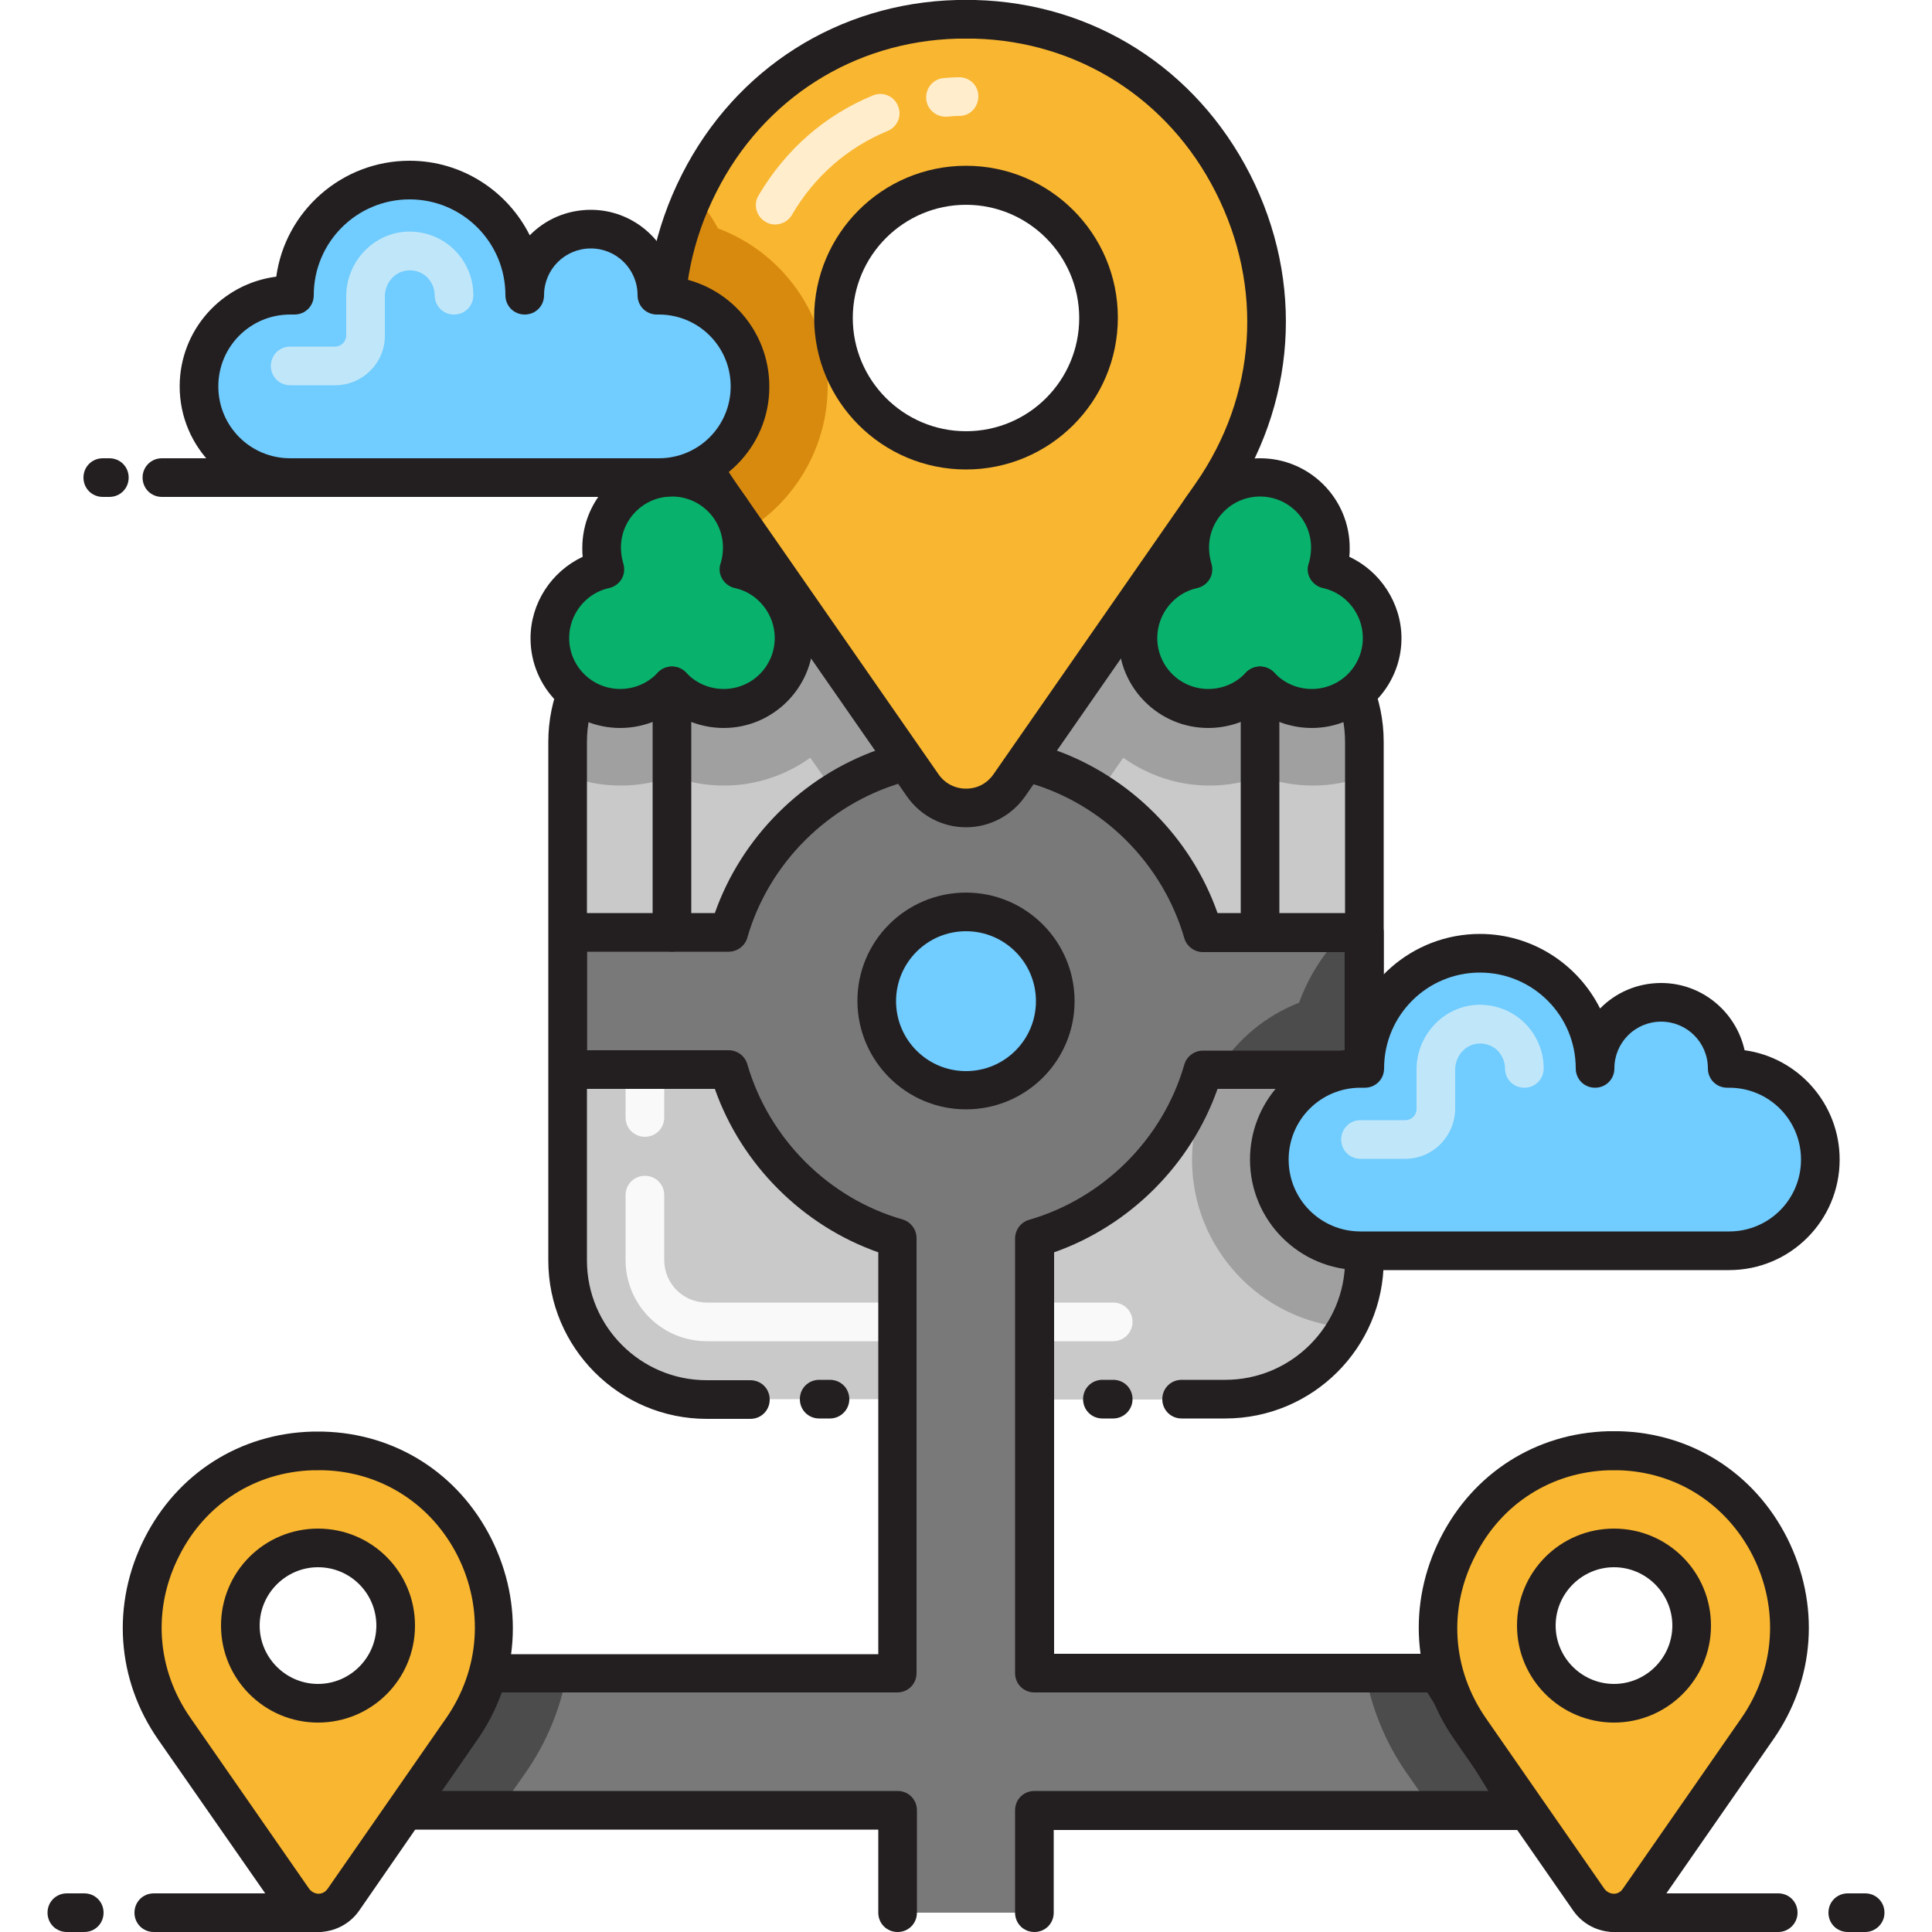
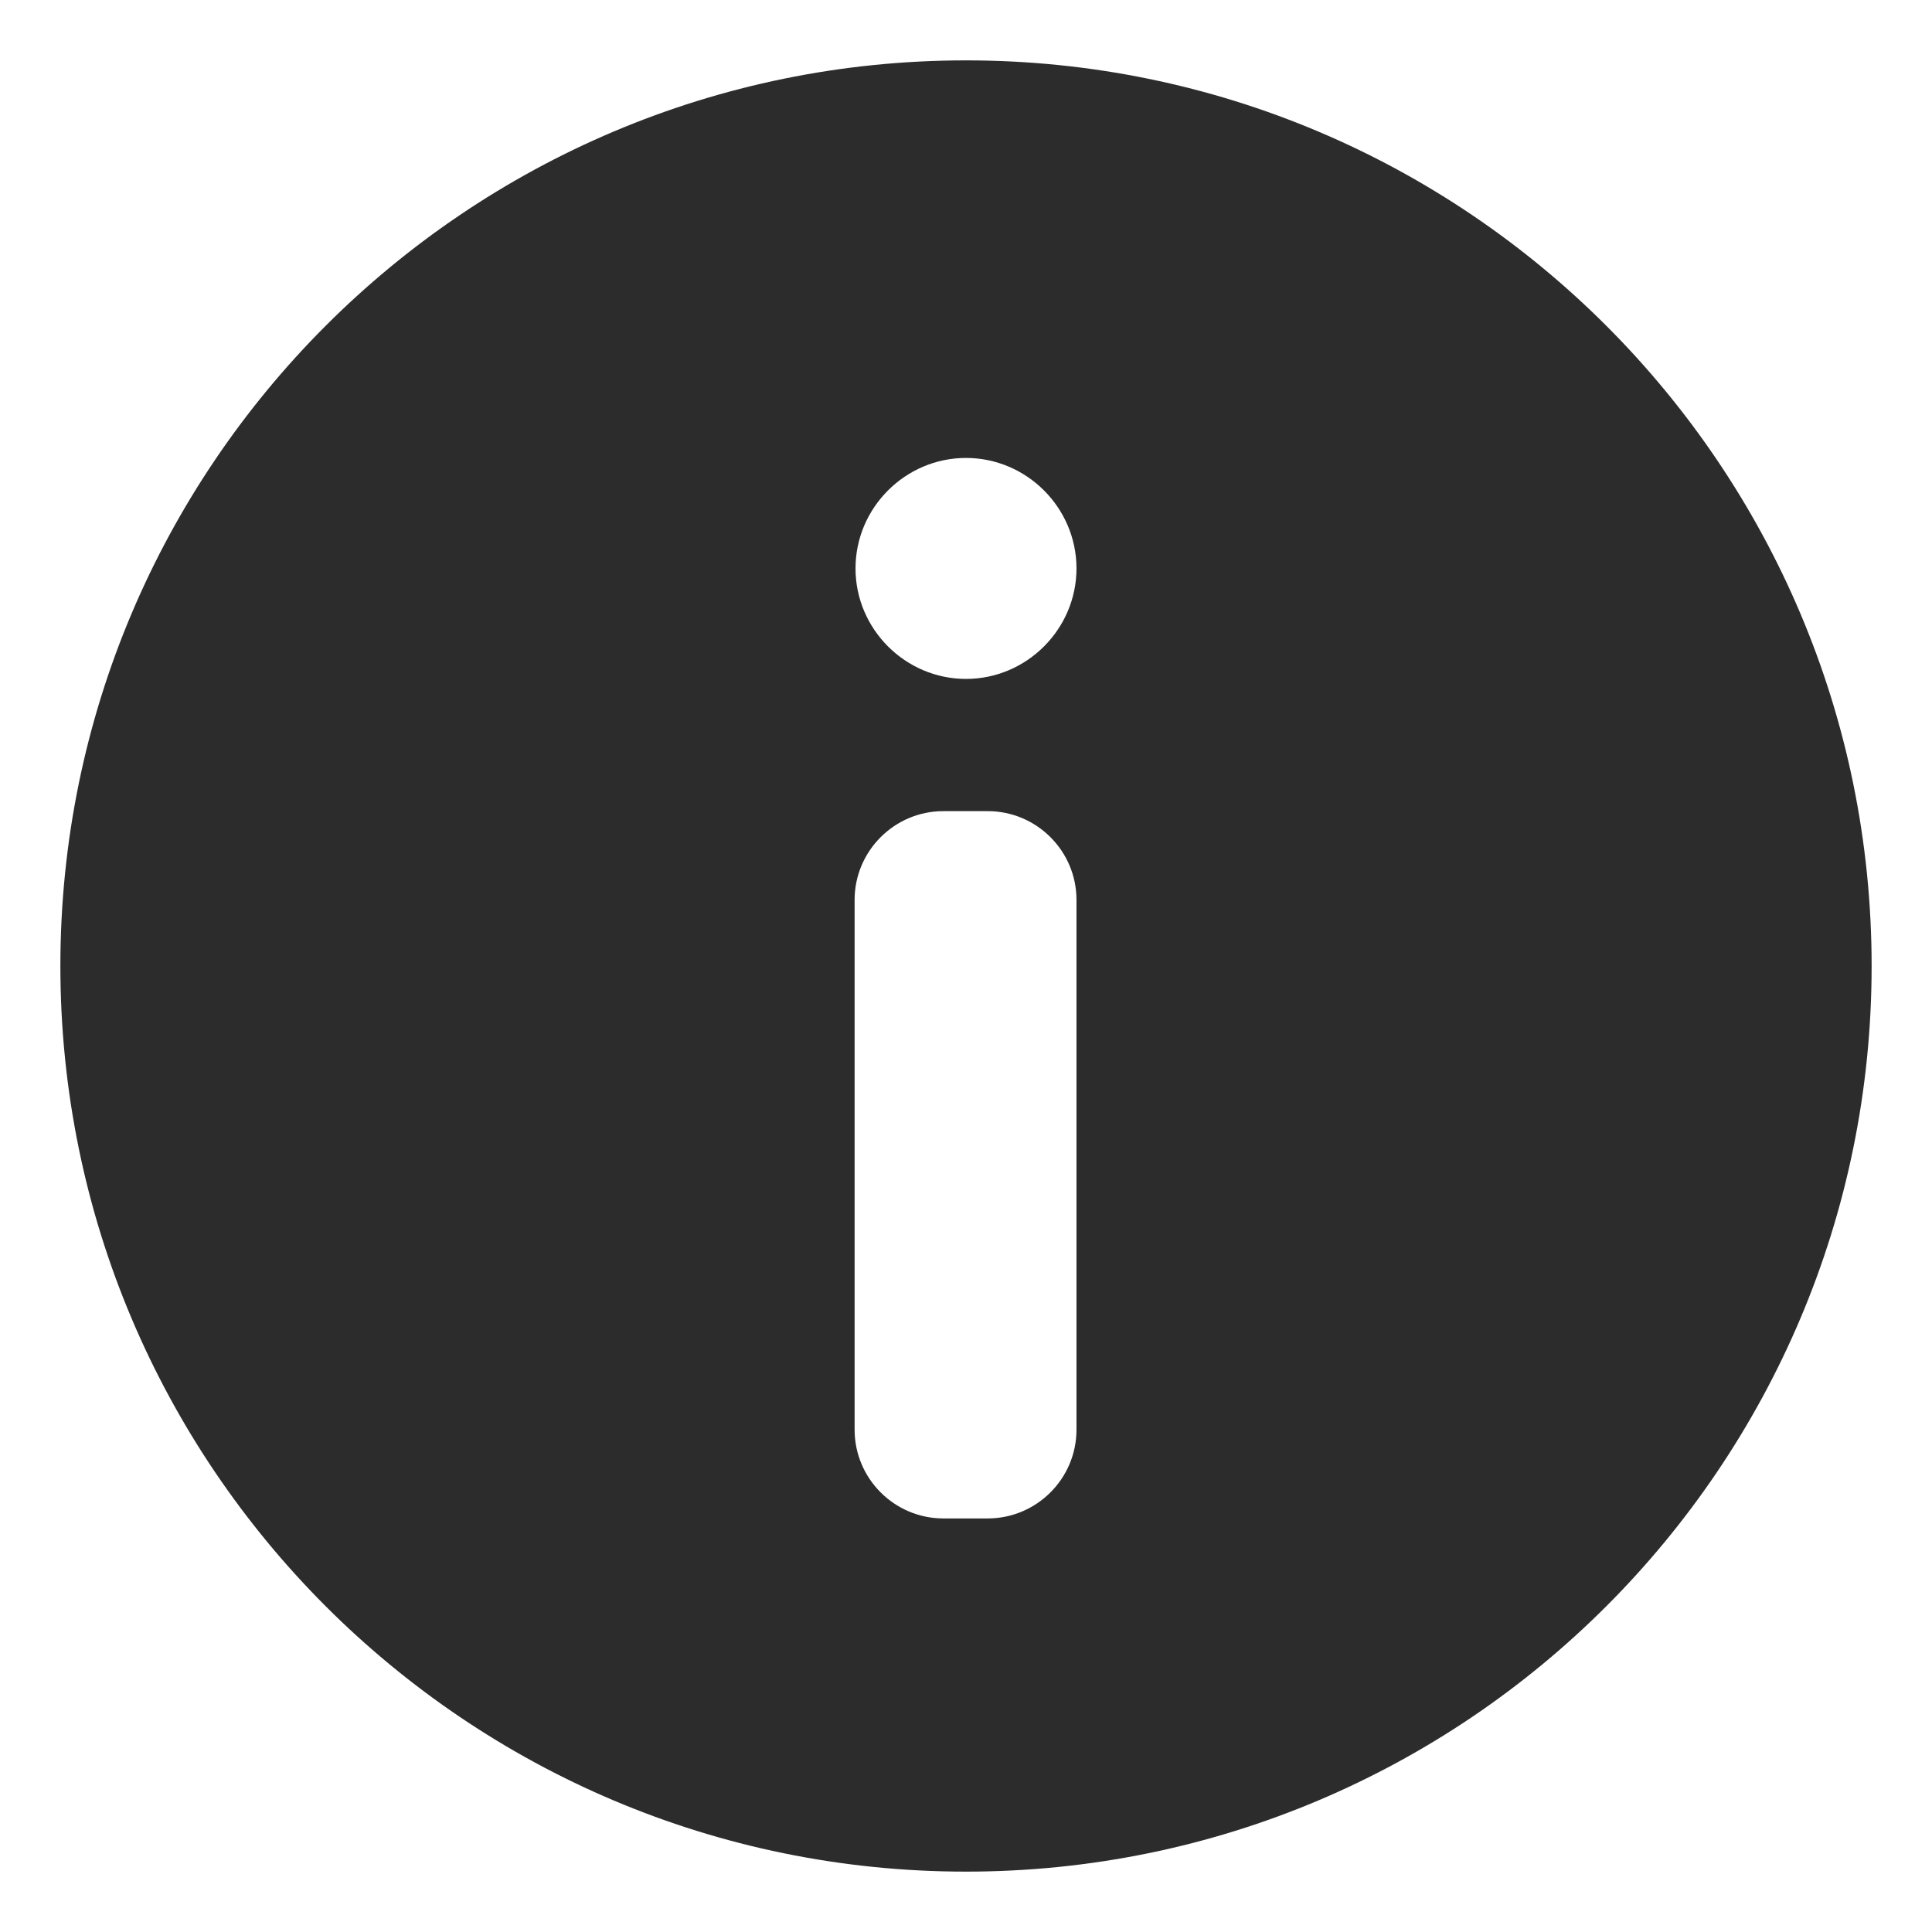
- <svg xmlns="http://www.w3.org/2000/svg" t="1685084702856" class="icon" viewBox="0 0 1024 1024" version="1.1" p-id="968" width="200" height="200">
-   <path d="M475.75 741.581H374.784c-40.755 0-73.728-32.973-73.728-73.728V393.216c0-40.755 32.973-73.728 73.728-73.728h274.842c40.755 0 73.728 32.973 73.728 73.728v274.842c0 40.755-32.973 73.728-73.728 73.728h-173.875z" fill="#C9C9C9" p-id="969" />
-   <path d="M341.811 602.522c-5.734 0-10.24-4.506-10.24-10.24v-25.395c0-5.734 4.506-10.24 10.24-10.24s10.24 4.506 10.24 10.24v25.395c0 5.734-4.506 10.24-10.24 10.24zM590.029 710.861H374.579c-23.757 0-43.008-19.251-43.008-43.008v-34.406c0-5.734 4.506-10.24 10.24-10.24s10.24 4.506 10.24 10.24v34.406c0 12.493 10.035 22.528 22.528 22.528h215.45c5.734 0 10.24 4.506 10.24 10.24s-4.71 10.24-10.24 10.24z" fill="#F9F9F9" p-id="970" />
-   <path d="M713.933 703.693c5.939-10.65 9.216-22.733 9.216-35.635v-183.091c-15.565 11.878-27.853 27.853-34.611 46.694-33.178 13.107-56.73 45.466-56.73 83.149 0 46.694 36.25 85.197 82.125 88.883zM649.421 319.488H374.784c-40.755 0-73.728 32.973-73.728 73.728v18.022c8.602 3.277 18.022 5.12 27.853 5.12 9.421 0 18.637-1.638 27.443-4.915 8.602 3.277 18.022 4.915 27.443 4.915 16.998 0 32.768-5.53 45.67-14.746l26.419 37.888c12.902 18.432 33.997 29.491 56.525 29.491s43.622-11.059 56.525-29.491l26.419-37.888c12.902 9.216 28.672 14.746 45.67 14.746 9.421 0 18.637-1.638 27.443-4.915 8.602 3.277 18.022 4.915 27.443 4.915 9.83 0 19.251-1.843 27.853-5.12V393.216c-0.614-40.755-33.587-73.728-74.342-73.728z" fill="#A0A0A0" p-id="971" />
-   <path d="M548.25 1013.76v-54.272h259.072l-45.056-72.704H548.25V656.384c43.008-12.493 77.005-46.285 89.498-89.498h85.402v-72.704h-85.402c-12.493-43.008-46.285-77.005-89.498-89.498V319.488h-72.704v85.402c-43.008 12.493-77.005 46.285-89.498 89.498h-85.402v72.704h85.402c12.493 43.008 46.285 77.005 89.498 89.498V886.784h-217.088l-44.032 72.704h261.12V1013.76" fill="#7A7979" p-id="972" />
-   <path d="M723.149 566.886v-72.704h-10.854c-10.445 10.445-18.637 23.142-23.757 37.274-17.818 6.963-32.768 19.456-42.803 35.43h77.414z" fill="#4C4C4C" p-id="973" />
-   <path d="M649.421 751.821h-23.142c-5.734 0-10.24-4.506-10.24-10.24s4.506-10.24 10.24-10.24h23.142c35.021 0 63.488-28.467 63.488-63.488V393.216c0-35.021-28.467-63.488-63.488-63.488H374.579c-35.021 0-63.488 28.467-63.488 63.488v274.842c0 35.021 28.467 63.488 63.488 63.488h23.142c5.734 0 10.24 4.506 10.24 10.24s-4.506 10.24-10.24 10.24h-23.142c-46.285 0-83.968-37.683-83.968-83.968V393.216c0-46.285 37.683-83.968 83.968-83.968h274.842c46.285 0 83.968 37.683 83.968 83.968v274.842c0 46.285-37.683 83.763-83.968 83.763z" fill="#231F20" p-id="974" />
-   <path d="M559.309 530.637c0 26.01-21.094 47.309-47.309 47.309-26.01 0-47.309-21.094-47.309-47.309 0-26.01 21.094-47.309 47.309-47.309 26.01 0 47.309 21.094 47.309 47.309z" fill="#71CCFF" p-id="975" />
-   <path d="M723.558 886.784c3.482 18.637 10.65 36.659 21.914 52.838l13.722 19.661h48.333L762.266 886.784h-38.707zM278.528 939.622c11.264-16.179 18.637-34.202 21.914-52.838h-41.984l-44.032 72.704h50.176l13.926-19.866z" fill="#4C4C4C" p-id="976" />
-   <path d="M512 587.981c-31.744 0-57.549-25.805-57.549-57.549s25.805-57.344 57.549-57.344 57.549 25.805 57.549 57.549-25.805 57.344-57.549 57.344z m0-94.413c-20.48 0-37.069 16.589-37.069 37.069s16.589 37.069 37.069 37.069 37.069-16.589 37.069-37.069c0-20.48-16.589-37.069-37.069-37.069z" fill="#231F20" p-id="977" />
-   <path d="M548.25 1024c-5.734 0-10.24-4.506-10.24-10.24v-54.272c0-5.734 4.506-10.24 10.24-10.24h240.64L756.531 897.024H548.25c-5.734 0-10.24-4.506-10.24-10.24V656.384c0-4.506 3.072-8.602 7.373-9.83 39.526-11.469 71.066-43.008 82.33-82.33 1.229-4.301 5.325-7.373 9.83-7.373H712.704v-52.224h-75.162c-4.506 0-8.602-3.072-9.83-7.373-11.469-39.526-43.008-71.066-82.33-82.33-4.301-1.229-7.373-5.325-7.373-9.83V329.728h-52.224v75.162c0 4.506-3.072 8.602-7.373 9.83-39.526 11.469-71.066 43.008-82.33 82.33-1.229 4.301-5.325 7.373-9.83 7.373h-75.162v52.224h75.162c4.506 0 8.602 3.072 9.83 7.373 11.469 39.526 43.008 71.066 82.33 82.33 4.301 1.229 7.373 5.325 7.373 9.83V886.784c0 5.734-4.506 10.24-10.24 10.24H264.397l-31.539 52.224h242.893c5.734 0 10.24 4.506 10.24 10.24V1013.76c0 5.734-4.506 10.24-10.24 10.24s-10.24-4.506-10.24-10.24v-44.032H214.63c-3.686 0-7.168-2.048-9.011-5.12-1.843-3.277-1.843-7.168 0.205-10.24l44.032-72.704c1.843-3.072 5.12-4.915 8.806-4.915h206.848v-212.992c-40.141-14.131-72.499-46.49-86.63-86.63h-77.824c-5.734 0-10.24-4.506-10.24-10.24v-72.704c0-5.734 4.506-10.24 10.24-10.24h77.824c14.131-40.141 46.49-72.499 86.63-86.63v-77.824c0-5.734 4.506-10.24 10.24-10.24h72.704c5.734 0 10.24 4.506 10.24 10.24v77.824c40.141 14.131 72.499 46.49 86.63 86.63h77.824c5.734 0 10.24 4.506 10.24 10.24v72.704c0 5.734-4.506 10.24-10.24 10.24h-77.824c-14.131 40.141-46.49 72.499-86.63 86.63V876.544h203.571c3.482 0 6.758 1.843 8.602 4.915l45.261 72.704c2.048 3.072 2.048 7.168 0.205 10.445-1.843 3.277-5.325 5.325-9.011 5.325H558.49V1013.76c0 5.734-4.506 10.24-10.24 10.24z" fill="#231F20" p-id="978" />
-   <path d="M516.71 10.24h-9.421c-126.566 3.277-197.632 147.661-125.542 251.494l107.315 154.419c11.059 15.974 34.611 15.974 45.67 0l107.315-154.419c72.294-103.834 1.229-248.218-125.338-251.494zM512 238.592c-38.707 0-70.246-31.334-70.246-70.246 0-38.707 31.334-70.246 70.246-70.246s70.246 31.334 70.246 70.246c0 38.912-31.539 70.246-70.246 70.246z" fill="#F9B630" p-id="979" />
-   <path d="M438.682 204.8c0-38.298-24.166-71.066-58.163-83.763-3.482-6.554-7.782-12.493-12.902-17.613-22.118 48.538-20.685 108.134 14.336 158.515l13.517 19.456c25.805-15.77 43.213-44.237 43.213-76.595z" fill="#D88A0E" p-id="980" />
-   <path d="M512 438.477c-12.493 0-24.166-6.144-31.334-16.384l-107.315-154.419c-36.454-52.429-40.96-117.965-11.878-175.309C389.939 36.25 444.416 1.638 507.085 0h9.83c62.669 1.638 116.941 36.25 145.613 92.365 29.082 57.139 24.576 122.675-11.878 175.309l-107.315 154.419c-7.168 10.24-18.842 16.384-31.334 16.384zM512 20.48h-4.506c-54.886 1.434-102.81 31.744-127.795 81.306-25.6 50.381-21.709 108.134 10.445 154.214l107.315 154.419c3.277 4.71 8.602 7.578 14.541 7.578s11.059-2.662 14.541-7.578l107.315-154.419c32.154-46.285 36.045-103.834 10.445-154.214-24.986-49.357-72.909-79.872-127.795-81.306H512z" fill="#231F20" p-id="981" />
-   <path d="M501.146 61.85c-5.325 0-9.83-4.096-10.24-9.421-0.41-5.734 3.686-10.65 9.421-11.059 2.458-0.205 5.12-0.41 7.782-0.41 5.734-0.205 10.445 4.301 10.445 10.035s-4.301 10.445-10.035 10.445c-2.253 0-4.301 0.205-6.554 0.41h-0.819zM410.829 118.989c-1.843 0-3.482-0.41-5.12-1.434-4.915-2.867-6.554-9.216-3.686-13.926 14.336-24.371 35.226-42.598 60.621-53.043 5.325-2.253 11.264 0.41 13.312 5.53 2.253 5.325-0.41 11.264-5.53 13.312-21.299 8.806-38.912 24.166-50.79 44.646-1.843 3.072-5.325 4.915-8.806 4.915z" fill="#FFEDCC" p-id="982" />
-   <path d="M512 248.832c-44.442 0-80.486-36.045-80.486-80.486 0-44.442 36.045-80.486 80.486-80.486s80.486 36.045 80.486 80.486c0 44.442-36.045 80.486-80.486 80.486z m0-140.288c-32.973 0-60.006 26.829-60.006 60.006 0 32.973 26.829 60.006 60.006 60.006s60.006-26.829 60.006-60.006c0-33.178-27.034-60.006-60.006-60.006z" fill="#231F20" p-id="983" />
-   <path d="M703.283 301.875c1.229-3.686 1.843-7.373 1.843-11.469 0-20.685-16.794-37.274-37.274-37.274-20.685 0-37.274 16.794-37.274 37.274 0 4.096 0.614 7.782 1.843 11.469-16.589 3.686-29.082 18.637-29.082 36.454 0 20.685 16.794 37.274 37.274 37.274 10.854 0 20.48-4.71 27.443-11.878 6.758 7.373 16.589 11.878 27.443 11.878 20.685 0 37.274-16.794 37.274-37.274-0.205-17.818-12.698-32.768-29.491-36.454z" fill="#08B26C" p-id="984" />
-   <path d="M695.296 385.843c-9.83 0-19.456-3.072-27.443-8.602-7.987 5.53-17.613 8.602-27.443 8.602-26.214 0-47.514-21.299-47.514-47.514 0-18.637 11.059-35.43 27.648-43.213-0.205-1.638-0.205-3.072-0.205-4.71 0-26.214 21.299-47.514 47.514-47.514s47.514 21.299 47.514 47.514c0 1.638 0 3.072-0.205 4.71 16.384 7.578 27.648 24.576 27.648 43.213 0 26.01-21.504 47.514-47.514 47.514z m-27.443-32.563c2.867 0 5.53 1.229 7.578 3.277 5.12 5.53 12.288 8.602 19.866 8.602 14.95 0 27.034-12.083 27.034-27.034 0-12.493-8.806-23.757-21.094-26.419-2.867-0.614-5.325-2.458-6.758-4.915-1.434-2.458-1.843-5.53-0.819-8.192 0.819-2.662 1.229-5.53 1.229-8.397 0-14.95-12.083-27.034-27.034-27.034s-27.034 12.083-27.034 27.034c0 2.867 0.41 5.53 1.229 8.397 0.819 2.662 0.614 5.734-0.819 8.192-1.434 2.458-3.891 4.301-6.758 4.915-12.288 2.662-21.094 13.926-21.094 26.419 0 14.95 12.083 27.034 27.034 27.034 7.578 0 14.746-3.072 19.866-8.602 2.048-2.048 4.71-3.277 7.578-3.277z" fill="#231F20" p-id="985" />
-   <path d="M667.853 504.422c-5.734 0-10.24-4.506-10.24-10.24v-130.662c0-5.734 4.506-10.24 10.24-10.24s10.24 4.506 10.24 10.24v130.662c0 5.53-4.506 10.24-10.24 10.24z" fill="#231F20" p-id="986" />
-   <path d="M391.578 301.875c1.229-3.686 1.843-7.373 1.843-11.469 0-20.685-16.794-37.274-37.274-37.274-20.685 0-37.274 16.794-37.274 37.274 0 4.096 0.614 7.782 1.843 11.469-16.589 3.686-29.082 18.637-29.082 36.454 0 20.685 16.794 37.274 37.274 37.274 10.854 0 20.48-4.71 27.443-11.878 6.758 7.373 16.589 11.878 27.443 11.878 20.685 0 37.274-16.794 37.274-37.274-0.205-17.818-12.698-32.768-29.491-36.454z" fill="#08B26C" p-id="987" />
-   <path d="M383.59 385.843c-9.83 0-19.456-3.072-27.443-8.602-7.987 5.53-17.613 8.602-27.443 8.602-26.214 0-47.514-21.299-47.514-47.514 0-18.637 11.059-35.43 27.648-43.213-0.205-1.638-0.205-3.072-0.205-4.71 0-26.214 21.299-47.514 47.514-47.514s47.514 21.299 47.514 47.514c0 1.638 0 3.072-0.205 4.71 16.384 7.578 27.648 24.576 27.648 43.213 0 26.01-21.299 47.514-47.514 47.514z m-27.443-32.563c2.867 0 5.53 1.229 7.578 3.277 5.12 5.53 12.288 8.602 19.866 8.602 14.95 0 27.034-12.083 27.034-27.034 0-12.493-8.806-23.757-21.094-26.419-2.867-0.614-5.325-2.458-6.758-4.915-1.434-2.458-1.843-5.53-0.819-8.192 0.819-2.662 1.229-5.53 1.229-8.397 0-14.95-12.083-27.034-27.034-27.034s-27.034 12.083-27.034 27.034c0 2.867 0.41 5.53 1.229 8.397 0.819 2.662 0.614 5.734-0.819 8.192-1.434 2.458-3.891 4.301-6.758 4.915-12.288 2.662-21.094 13.926-21.094 26.419 0 14.95 12.083 27.034 27.034 27.034 7.578 0 14.746-3.072 19.866-8.602 2.048-2.048 4.71-3.277 7.578-3.277z" fill="#231F20" p-id="988" />
-   <path d="M356.147 504.422c-5.734 0-10.24-4.506-10.24-10.24v-130.662c0-5.734 4.506-10.24 10.24-10.24s10.24 4.506 10.24 10.24v130.662c0 5.53-4.506 10.24-10.24 10.24z" fill="#231F20" p-id="989" />
-   <path d="M153.805 156.467c-26.624 0-48.333 21.709-48.333 48.333s21.709 48.333 48.333 48.333h195.379c26.624 0 48.333-21.709 48.333-48.333s-21.709-48.333-48.333-48.333h-1.024c0-19.456-15.77-35.021-35.021-35.021s-35.021 15.77-35.021 35.021c0-33.792-27.238-61.03-61.03-61.03S156.058 122.675 156.058 156.467h-2.253z" fill="#71CCFF" p-id="990" />
-   <path d="M349.389 263.373H153.805c-32.358 0-58.573-26.214-58.573-58.573 0-29.901 22.323-54.477 51.2-58.163 4.71-34.611 34.611-61.44 70.656-61.44 27.853 0 52.019 16.179 63.693 39.526 8.192-8.397 19.661-13.517 32.358-13.517 21.709 0 39.731 15.36 44.237 35.635 28.467 3.891 50.381 28.467 50.381 57.958 0.205 32.154-26.214 58.573-58.368 58.573zM153.805 166.707c-21.094 0-38.093 16.998-38.093 38.093s16.998 38.093 38.093 38.093h195.379c21.094 0 38.093-16.998 38.093-38.093s-16.998-38.093-38.093-38.093h-1.024c-5.734 0-10.24-4.506-10.24-10.24 0-13.722-11.059-24.781-24.781-24.781s-24.781 11.059-24.781 24.781c0 5.734-4.506 10.24-10.24 10.24s-10.24-4.506-10.24-10.24c0-28.058-22.733-50.79-50.79-50.79-28.058 0-50.79 22.733-50.79 50.79 0 5.734-4.506 10.24-10.24 10.24h-2.253z" fill="#231F20" p-id="991" />
-   <path d="M177.562 204.186H153.805c-5.734 0-10.24-4.506-10.24-10.24s4.506-10.24 10.24-10.24h23.757c3.277 0 5.939-2.662 5.939-5.939V157.082c0-17.613 13.312-32.563 30.515-34.202 9.421-0.819 18.842 2.253 25.805 8.602 6.963 6.349 11.059 15.36 11.059 24.986 0 5.734-4.506 10.24-10.24 10.24s-10.24-4.506-10.24-10.24c0-3.686-1.638-7.168-4.301-9.83-2.867-2.458-6.349-3.686-10.24-3.277-6.758 0.614-11.878 6.758-11.878 13.722v20.89c0 14.541-11.878 26.214-26.419 26.214z" fill="#C0E7F9" p-id="992" />
-   <path d="M153.805 263.373H85.811c-5.734 0-10.24-4.506-10.24-10.24s4.506-10.24 10.24-10.24h68.198c5.734 0 10.24 4.506 10.24 10.24s-4.71 10.24-10.445 10.24zM57.958 263.373h-3.482c-5.734 0-10.24-4.506-10.24-10.24s4.506-10.24 10.24-10.24h3.482c5.734 0 10.24 4.506 10.24 10.24s-4.506 10.24-10.24 10.24z" fill="#231F20" p-id="993" />
-   <path d="M721.101 566.272c-26.624 0-48.333 21.709-48.333 48.333 0 26.624 21.709 48.333 48.333 48.333h195.379c26.624 0 48.333-21.709 48.333-48.333 0-26.624-21.709-48.333-48.333-48.333h-1.024c0-19.456-15.77-35.021-35.021-35.021s-35.021 15.77-35.021 35.021c0-33.792-27.238-61.03-61.03-61.03s-61.03 27.238-61.03 61.03h-2.253z" fill="#71CCFF" p-id="994" />
-   <path d="M916.48 673.178h-195.379c-32.358 0-58.573-26.214-58.573-58.573 0-29.901 22.323-54.477 51.2-58.163 4.71-34.611 34.611-61.44 70.656-61.44 27.853 0 52.019 16.179 63.693 39.526 8.192-8.397 19.661-13.517 32.358-13.517 21.709 0 39.731 15.36 44.237 35.635 28.467 3.891 50.381 28.467 50.381 57.958 0 32.358-26.214 58.573-58.573 58.573z m-195.379-96.666c-21.094 0-38.093 16.998-38.093 38.093s16.998 38.093 38.093 38.093h195.379c21.094 0 38.093-16.998 38.093-38.093s-16.998-38.093-38.093-38.093h-1.024c-5.734 0-10.24-4.506-10.24-10.24 0-13.722-11.059-24.781-24.781-24.781-13.722 0-24.781 11.059-24.781 24.781 0 5.734-4.506 10.24-10.24 10.24s-10.24-4.506-10.24-10.24c0-28.058-22.733-50.79-50.79-50.79s-50.79 22.733-50.79 50.79c0 5.734-4.506 10.24-10.24 10.24h-2.253z" fill="#231F20" p-id="995" />
-   <path d="M744.858 614.195h-23.757c-5.734 0-10.24-4.506-10.24-10.24s4.506-10.24 10.24-10.24h23.757c3.277 0 5.939-2.662 5.939-5.939v-20.89c0-17.613 13.312-32.563 30.515-34.202 9.421-0.819 18.842 2.253 25.805 8.602 6.963 6.349 11.059 15.36 11.059 24.986 0 5.734-4.506 10.24-10.24 10.24s-10.24-4.506-10.24-10.24c0-3.686-1.638-7.168-4.301-9.83-2.867-2.458-6.349-3.686-10.24-3.277-6.758 0.614-11.878 6.758-11.878 13.722V587.776c-0.205 14.541-11.878 26.419-26.419 26.419z" fill="#C0E7F9" p-id="996" />
-   <path d="M168.55 1024H81.51c-5.734 0-10.24-4.506-10.24-10.24s4.506-10.24 10.24-10.24h87.04c5.734 0 10.24 4.506 10.24 10.24s-4.506 10.24-10.24 10.24zM44.646 1024h-9.216c-5.734 0-10.24-4.506-10.24-10.24s4.506-10.24 10.24-10.24h9.216c5.734 0 10.24 4.506 10.24 10.24s-4.506 10.24-10.24 10.24zM942.49 1024h-87.04c-5.734 0-10.24-4.506-10.24-10.24s4.506-10.24 10.24-10.24h87.04c5.734 0 10.24 4.506 10.24 10.24s-4.71 10.24-10.24 10.24zM988.57 1024h-9.216c-5.734 0-10.24-4.506-10.24-10.24s4.506-10.24 10.24-10.24h9.216c5.734 0 10.24 4.506 10.24 10.24s-4.71 10.24-10.24 10.24zM439.91 751.821H434.176c-5.734 0-10.24-4.506-10.24-10.24s4.506-10.24 10.24-10.24h5.734c5.734 0 10.24 4.506 10.24 10.24s-4.71 10.24-10.24 10.24zM590.029 751.821h-5.734c-5.734 0-10.24-4.506-10.24-10.24s4.506-10.24 10.24-10.24h5.734c5.734 0 10.24 4.506 10.24 10.24s-4.71 10.24-10.24 10.24z" fill="#231F20" p-id="997" />
-   <path d="M171.418 769.024h-5.325c-74.138 1.843-115.712 86.426-73.523 147.251l62.874 90.522c6.554 9.421 20.275 9.421 26.829 0l62.874-90.522c41.984-60.826 0.41-145.408-73.728-147.251z m-2.867 133.734c-22.733 0-41.165-18.432-41.165-41.165 0-22.733 18.432-41.165 41.165-41.165s41.165 18.432 41.165 41.165c0 22.733-18.432 41.165-41.165 41.165z" fill="#F9B630" p-id="998" />
-   <path d="M168.55 1024c-8.602 0-16.794-4.301-21.709-11.469L83.968 922.214c-22.323-31.949-24.986-72.09-7.373-106.906 17.408-34.406 50.586-55.501 88.883-56.525h5.939c38.298 1.024 71.475 22.118 88.883 56.525 17.613 35.021 14.95 74.957-7.373 106.906L190.464 1012.531c-4.915 7.168-13.107 11.469-21.914 11.469z m0-244.736h-2.458c-30.515 0.819-57.139 17.613-71.066 45.261-14.336 28.058-12.083 60.211 5.939 86.016L163.84 1001.062c1.638 2.253 4.096 2.662 4.915 2.662s3.277-0.205 4.915-2.662l62.874-90.522c17.818-25.805 20.07-57.958 5.939-86.016-13.926-27.443-40.55-44.442-71.066-45.261h-2.867z" fill="#231F20" p-id="999" />
-   <path d="M168.55 912.998c-28.262 0-51.405-22.938-51.405-51.405s22.938-51.405 51.405-51.405 51.405 22.938 51.405 51.405-22.938 51.405-51.405 51.405z m0-82.33c-16.998 0-30.925 13.926-30.925 30.925s13.926 30.925 30.925 30.925 30.925-13.926 30.925-30.925-13.722-30.925-30.925-30.925z" fill="#231F20" p-id="1000" />
-   <path d="M779.059 916.275l62.874 90.522c6.554 9.421 20.275 9.421 26.829 0l62.874-90.522c42.394-60.826 0.614-145.408-73.523-147.251h-5.325c-74.342 1.843-115.917 86.426-73.728 147.251z m35.226-54.682c0-22.733 18.432-41.165 41.165-41.165s41.165 18.432 41.165 41.165c0 22.733-18.432 41.165-41.165 41.165s-41.165-18.432-41.165-41.165z" fill="#F9B630" p-id="1001" />
-   <path d="M855.45 1024c-8.602 0-16.794-4.301-21.709-11.469l-62.874-90.522c-22.323-31.949-24.986-72.09-7.373-106.906 17.408-34.406 50.586-55.501 88.883-56.525h5.939c38.298 1.024 71.475 22.118 88.883 56.525 17.613 35.021 14.95 74.957-7.373 106.906l-62.874 90.522c-4.71 7.168-12.902 11.469-21.504 11.469z m-67.994-113.459l62.874 90.522c1.638 2.253 4.096 2.662 4.915 2.662 1.024 0 3.277-0.205 4.915-2.662l62.874-90.522c17.818-25.805 20.07-57.958 5.939-86.016-13.926-27.443-40.55-44.442-71.066-45.261h-4.915c-30.515 0.819-57.139 17.613-71.066 45.261-14.541 28.058-12.288 60.211 5.53 86.016z" fill="#231F20" p-id="1002" />
-   <path d="M855.45 912.998c-28.262 0-51.405-22.938-51.405-51.405s22.938-51.405 51.405-51.405 51.405 22.938 51.405 51.405-23.142 51.405-51.405 51.405z m0-82.33c-16.998 0-30.925 13.926-30.925 30.925s13.926 30.925 30.925 30.925 30.925-13.926 30.925-30.925-13.926-30.925-30.925-30.925z" fill="#231F20" p-id="1003" />
+ <svg xmlns="http://www.w3.org/2000/svg" t="1687153989665" class="icon" viewBox="0 0 1024 1024" version="1.1" p-id="3349" width="200" height="200">
+   <path d="M512 32C247.04 32 32 247.04 32 512s215.04 480 480 480 480-215.04 480-480S776.96 32 512 32z m58.56 725.76c0 25.92-21.12 47.04-47.04 47.04h-23.52c-25.92 0-47.04-21.12-47.04-47.04V476.96c0-25.92 21.12-47.04 47.04-47.04h23.52c25.92 0 47.04 21.12 47.04 47.04v280.8zM512 359.84c-32.16 0-58.56-26.4-58.56-58.56 0-32.16 26.4-58.56 58.56-58.56s58.56 26.4 58.56 58.56c0 32.16-26.4 58.56-58.56 58.56z" p-id="3350" fill="#2c2c2c" />
</svg>
